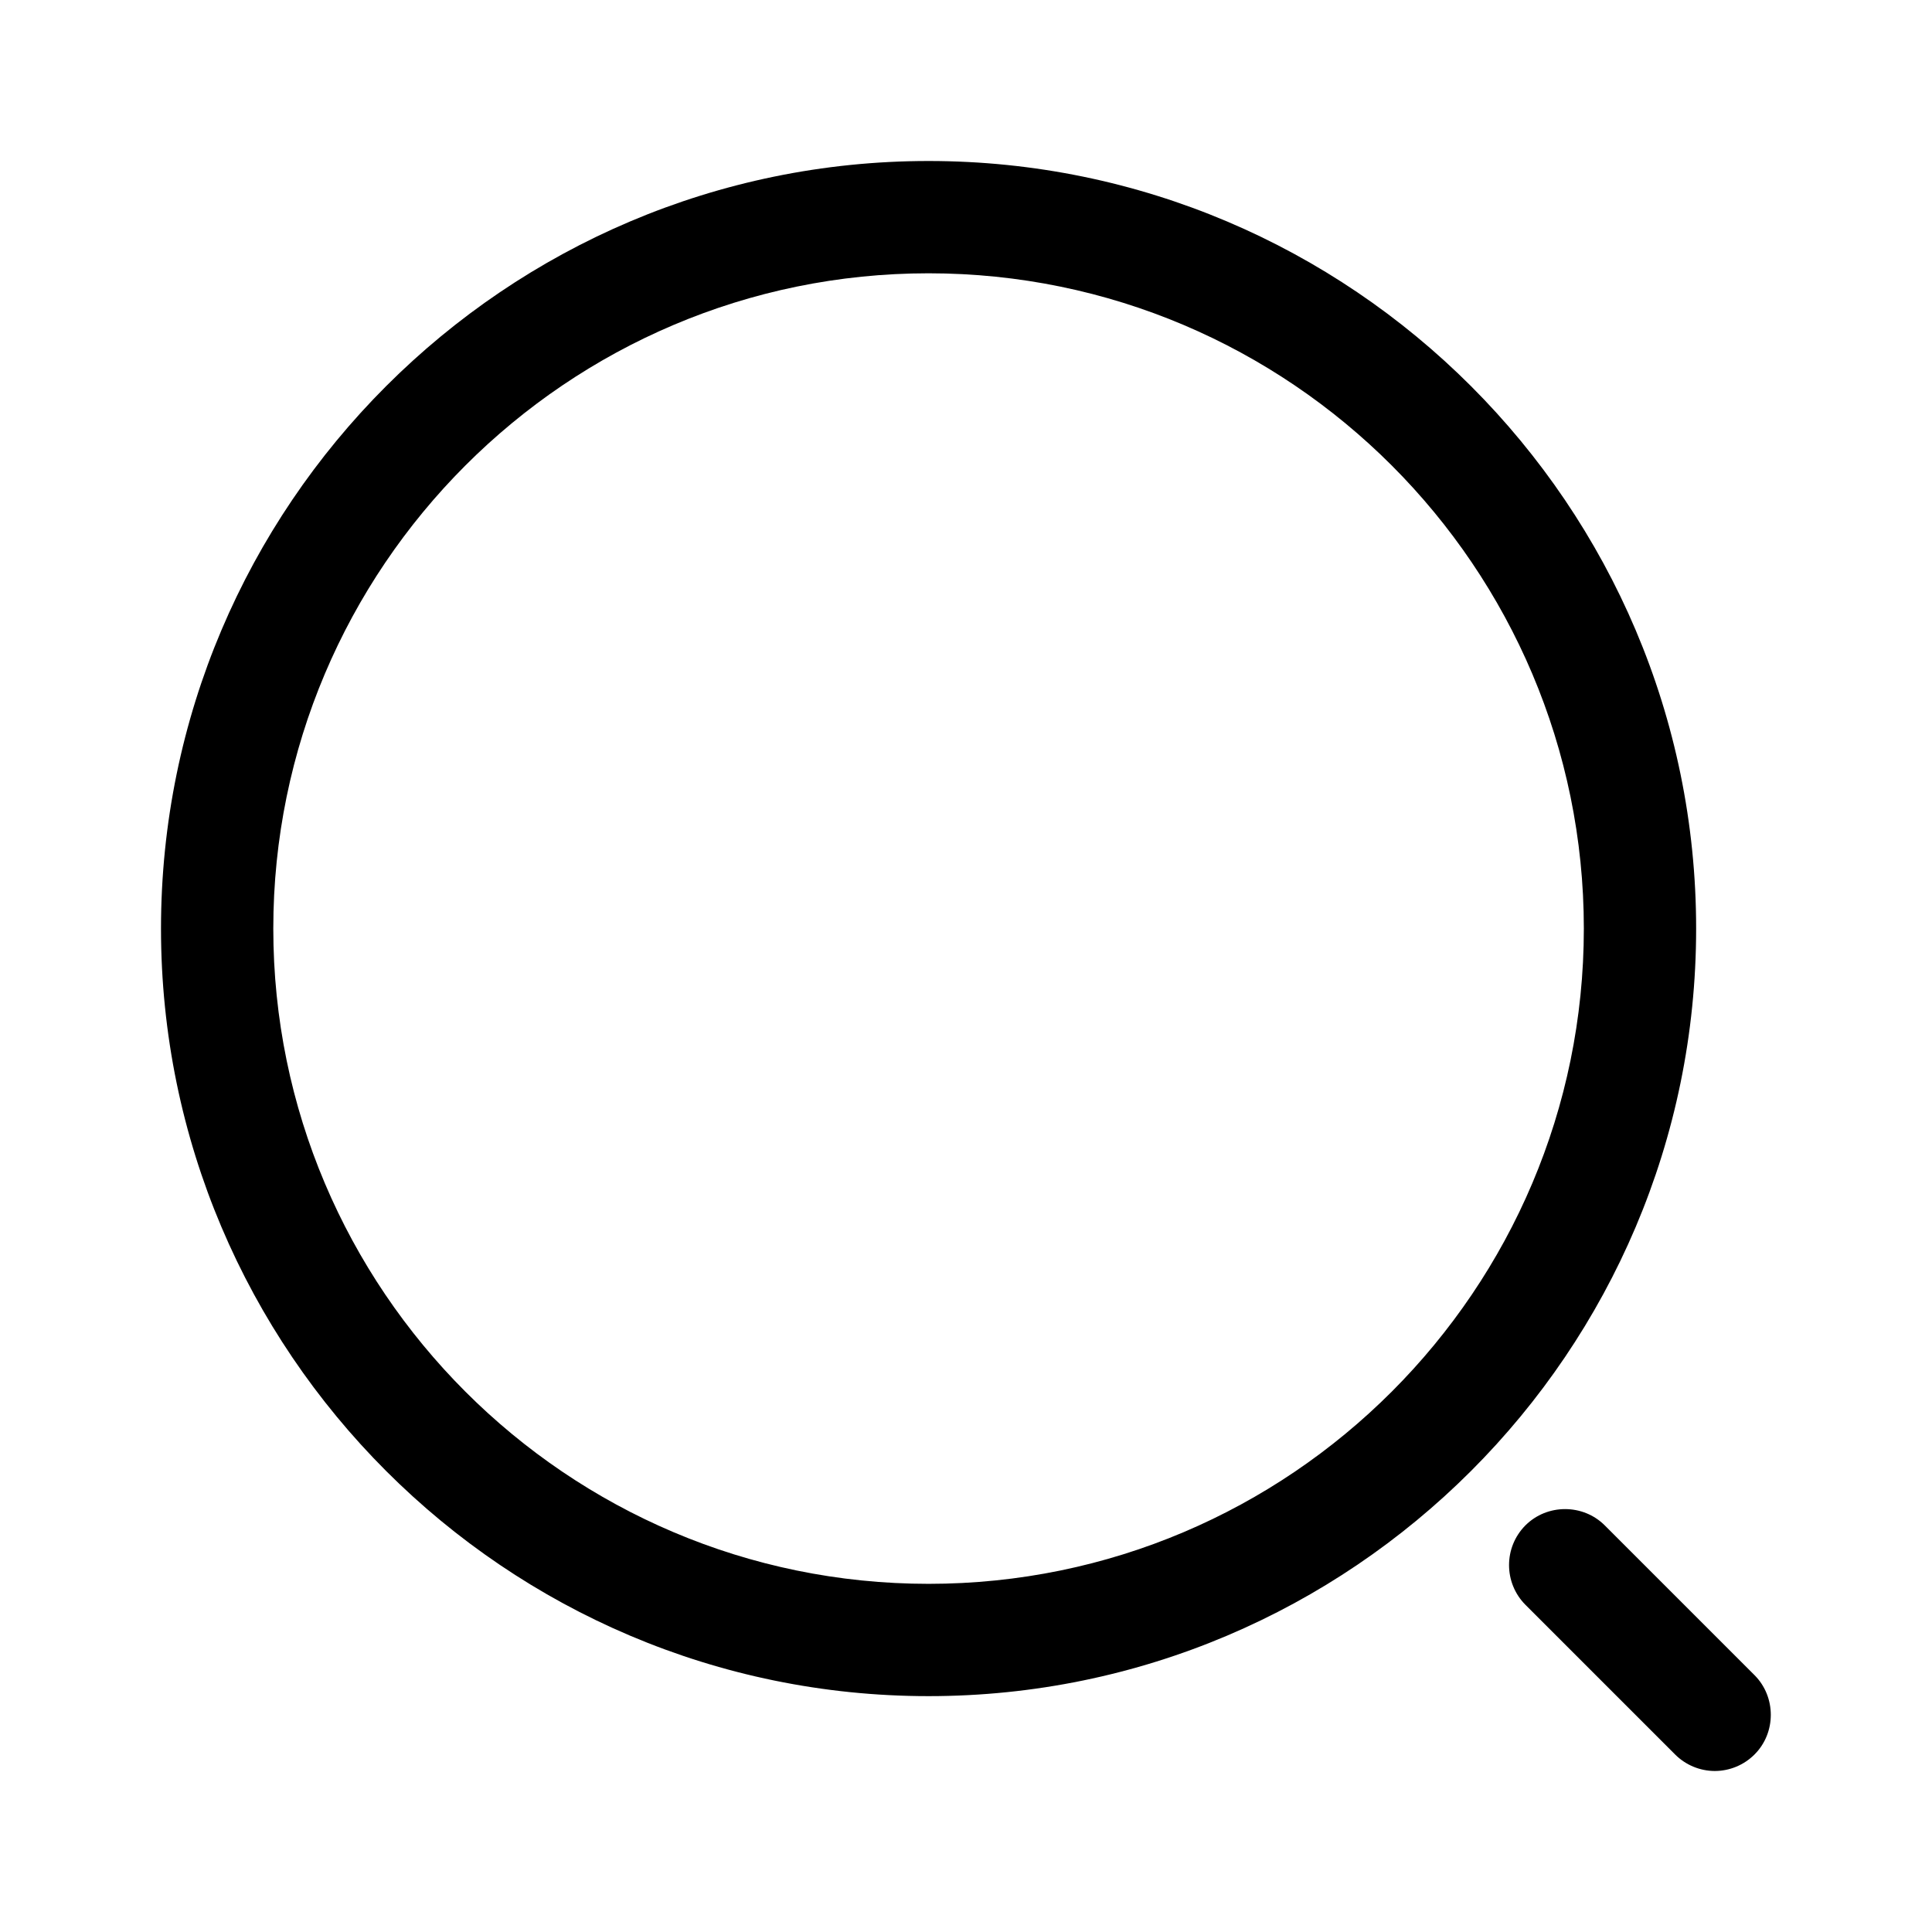
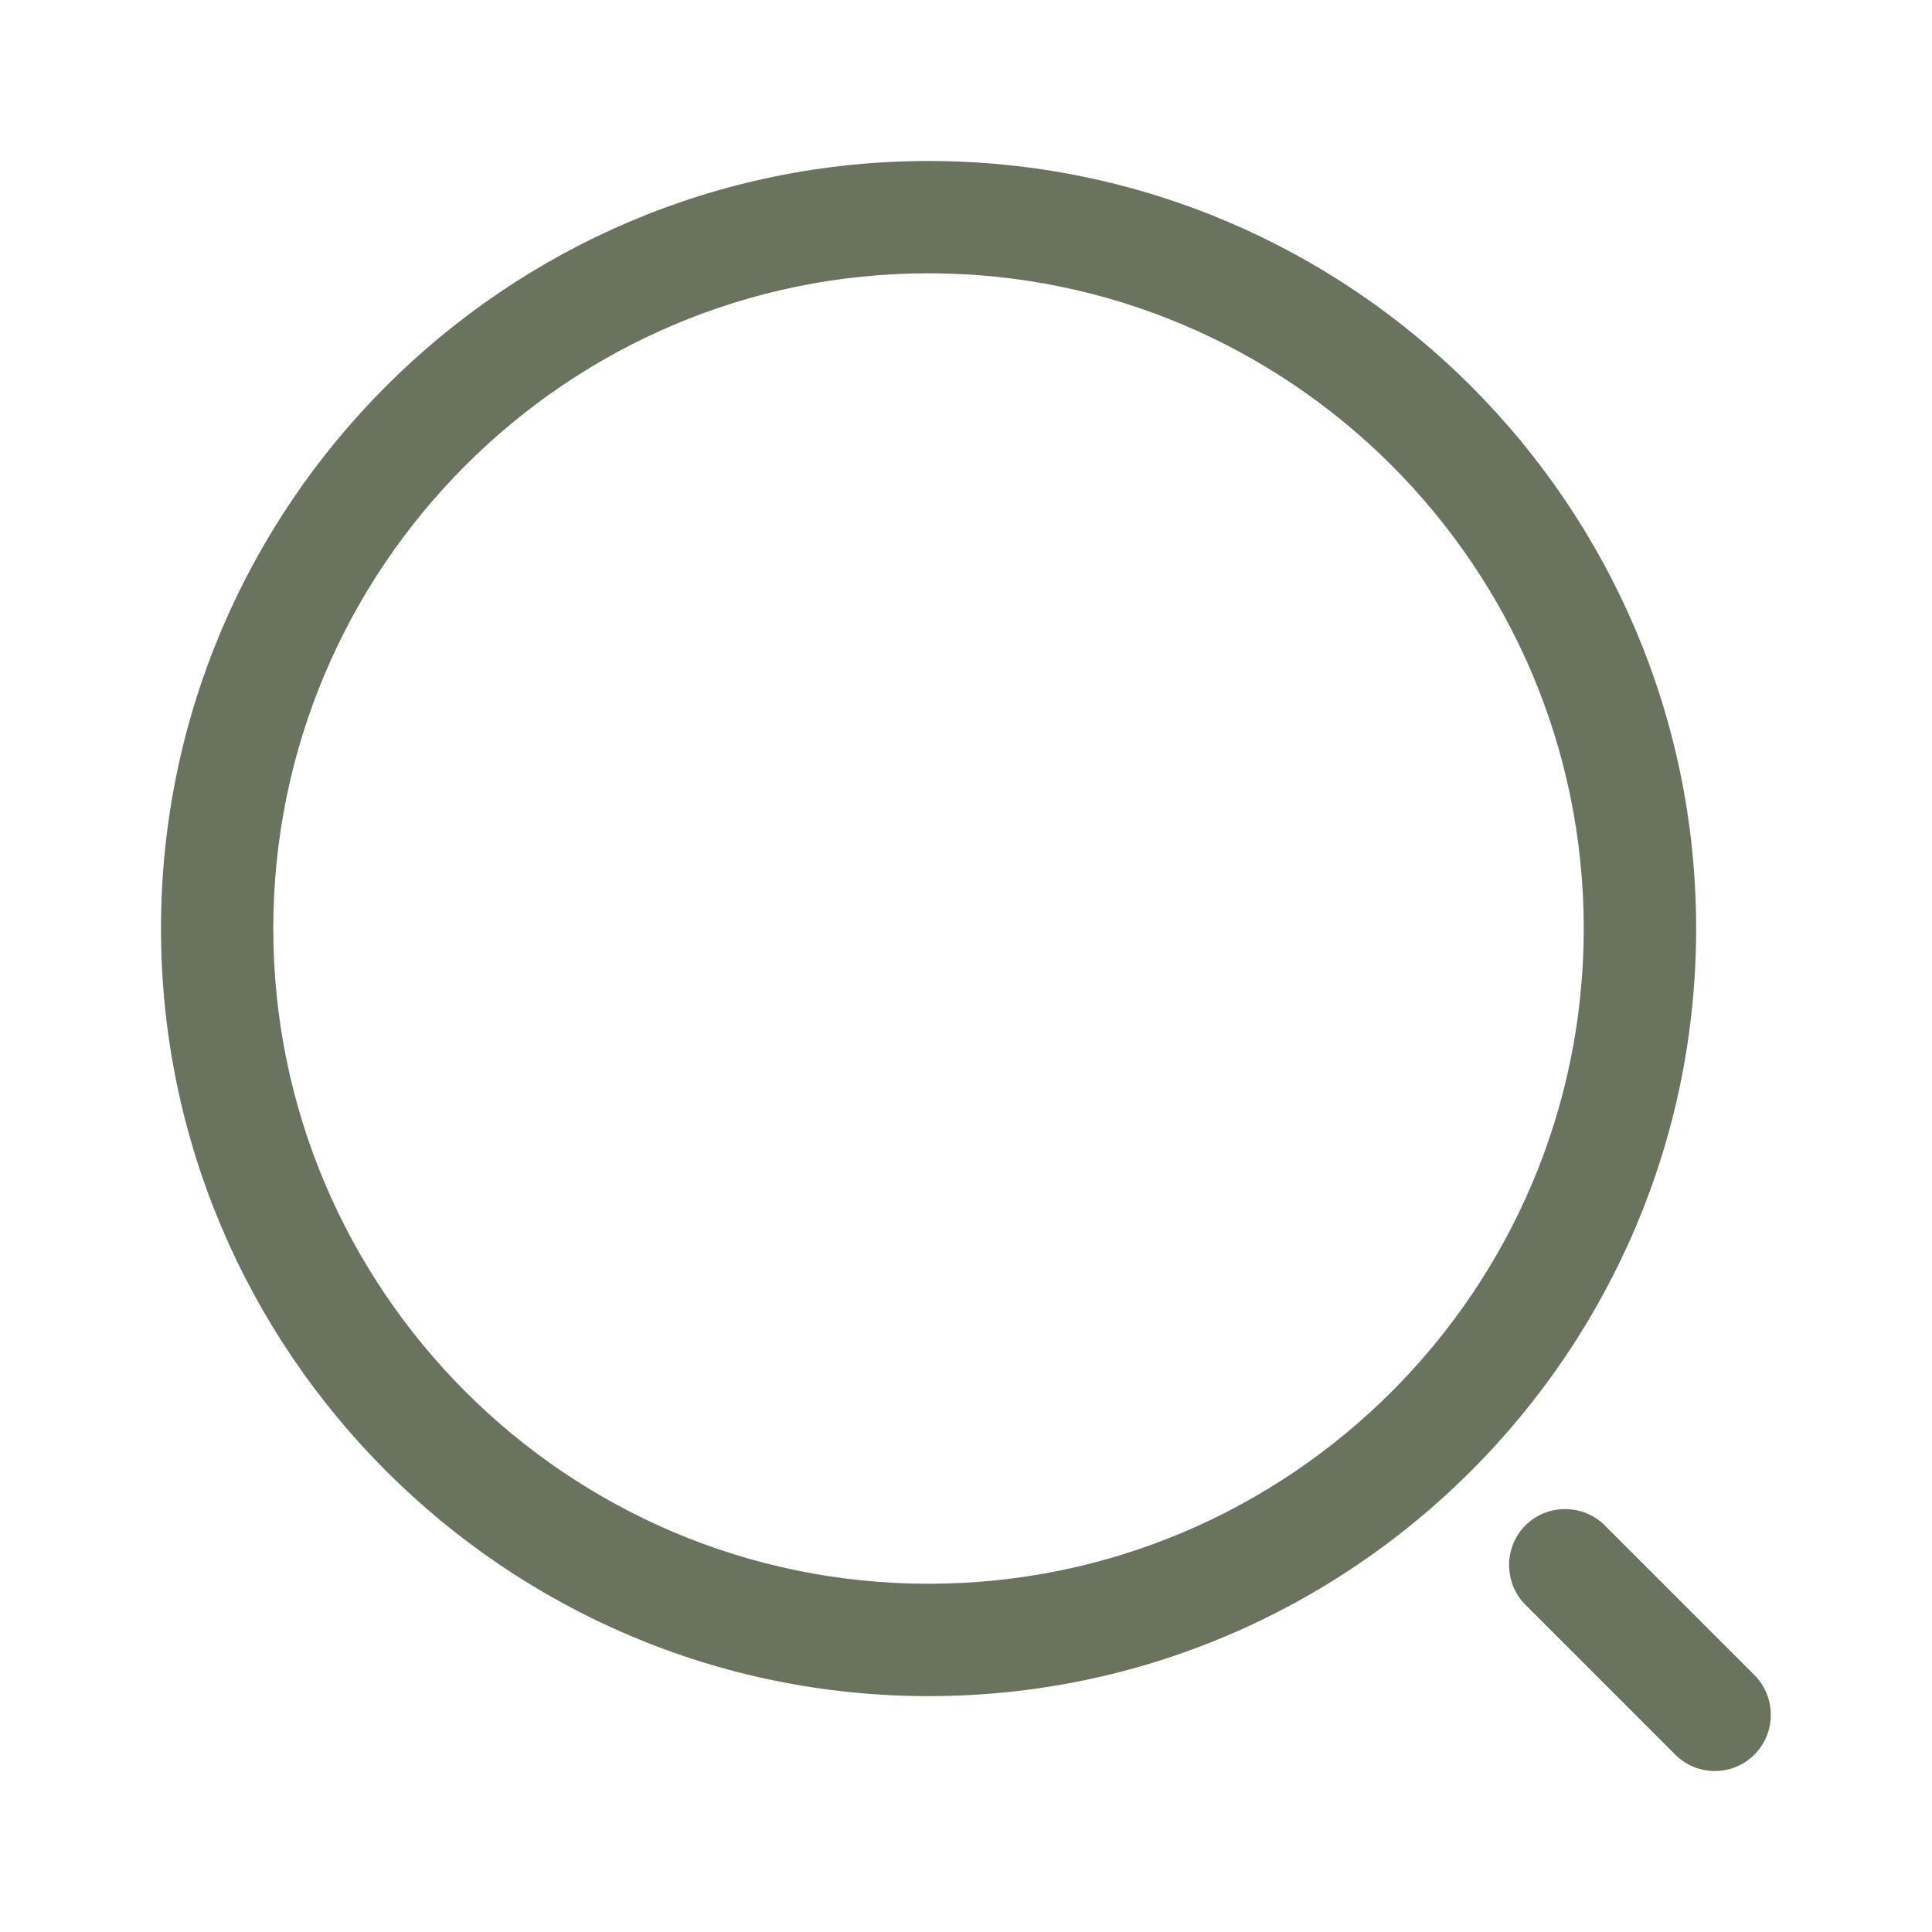
- <svg xmlns="http://www.w3.org/2000/svg" fill="currentColor" viewBox="0 0 24 24">
-   <path d="M11.535 21.07C6.279 21.07 2 16.79 2 11.535 2 6.279 6.28 2 11.535 2c5.256 0 9.535 4.28 9.535 9.535 0 5.256-4.28 9.535-9.535 9.535m0-17.675c-4.493 0-8.14 3.656-8.14 8.14s3.647 8.14 8.14 8.14 8.14-3.656 8.14-8.14-3.647-8.14-8.14-8.14M21.302 22a.7.7 0 0 1-.493-.205l-1.86-1.86a.7.7 0 0 1 0-.986c.27-.27.716-.27.986 0l1.86 1.86c.27.27.27.717 0 .986a.7.7 0 0 1-.493.205" />
+ <svg xmlns="http://www.w3.org/2000/svg" width="24" height="24" viewBox="0 0 24 24" fill="none">
+   <path d="M11.535 21.07C6.279 21.07 2 16.791 2 11.535C2 6.279 6.279 2 11.535 2C16.791 2 21.07 6.279 21.07 11.535C21.07 16.791 16.791 21.07 11.535 21.07ZM11.535 3.395C7.042 3.395 3.395 7.051 3.395 11.535C3.395 16.019 7.042 19.674 11.535 19.674C16.028 19.674 19.674 16.019 19.674 11.535C19.674 7.051 16.028 3.395 11.535 3.395Z" fill="#69735D" />
+   <path d="M21.302 22C21.126 22 20.949 21.935 20.809 21.795L18.949 19.935C18.679 19.665 18.679 19.219 18.949 18.949C19.219 18.679 19.665 18.679 19.935 18.949L21.795 20.809C22.065 21.079 22.065 21.526 21.795 21.795C21.656 21.935 21.479 22 21.302 22Z" fill="#69735D" />
</svg>
